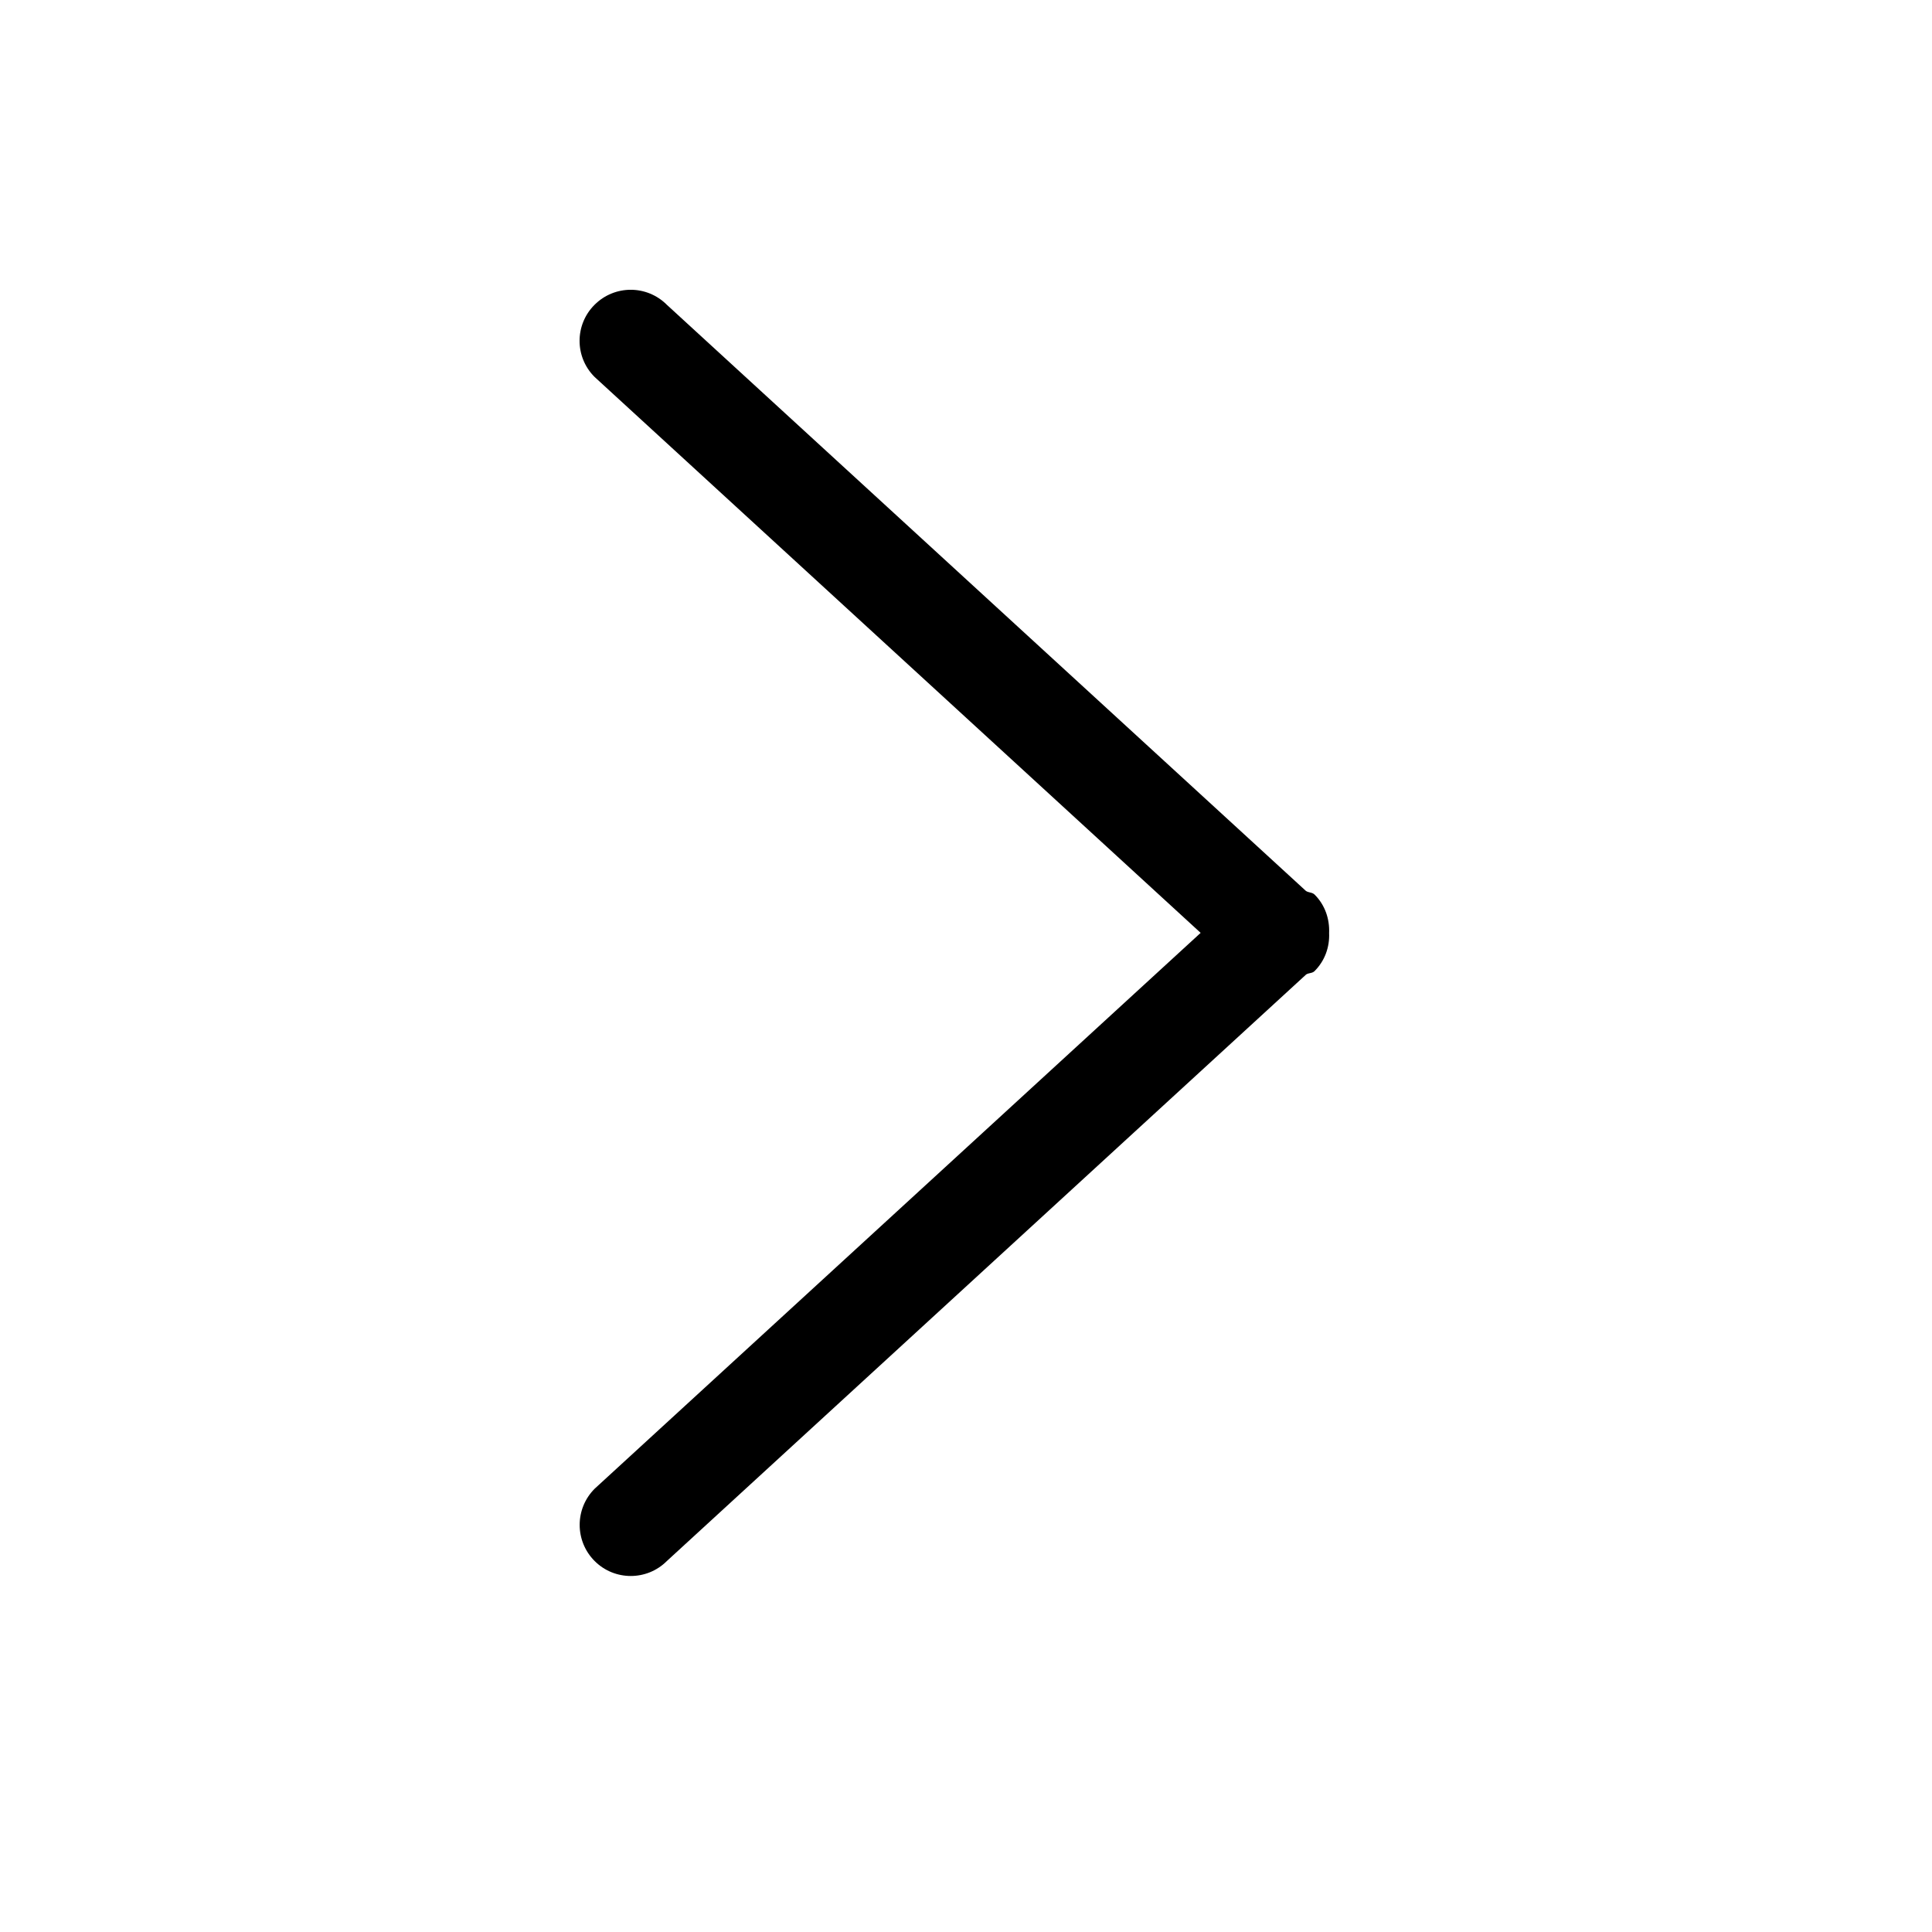
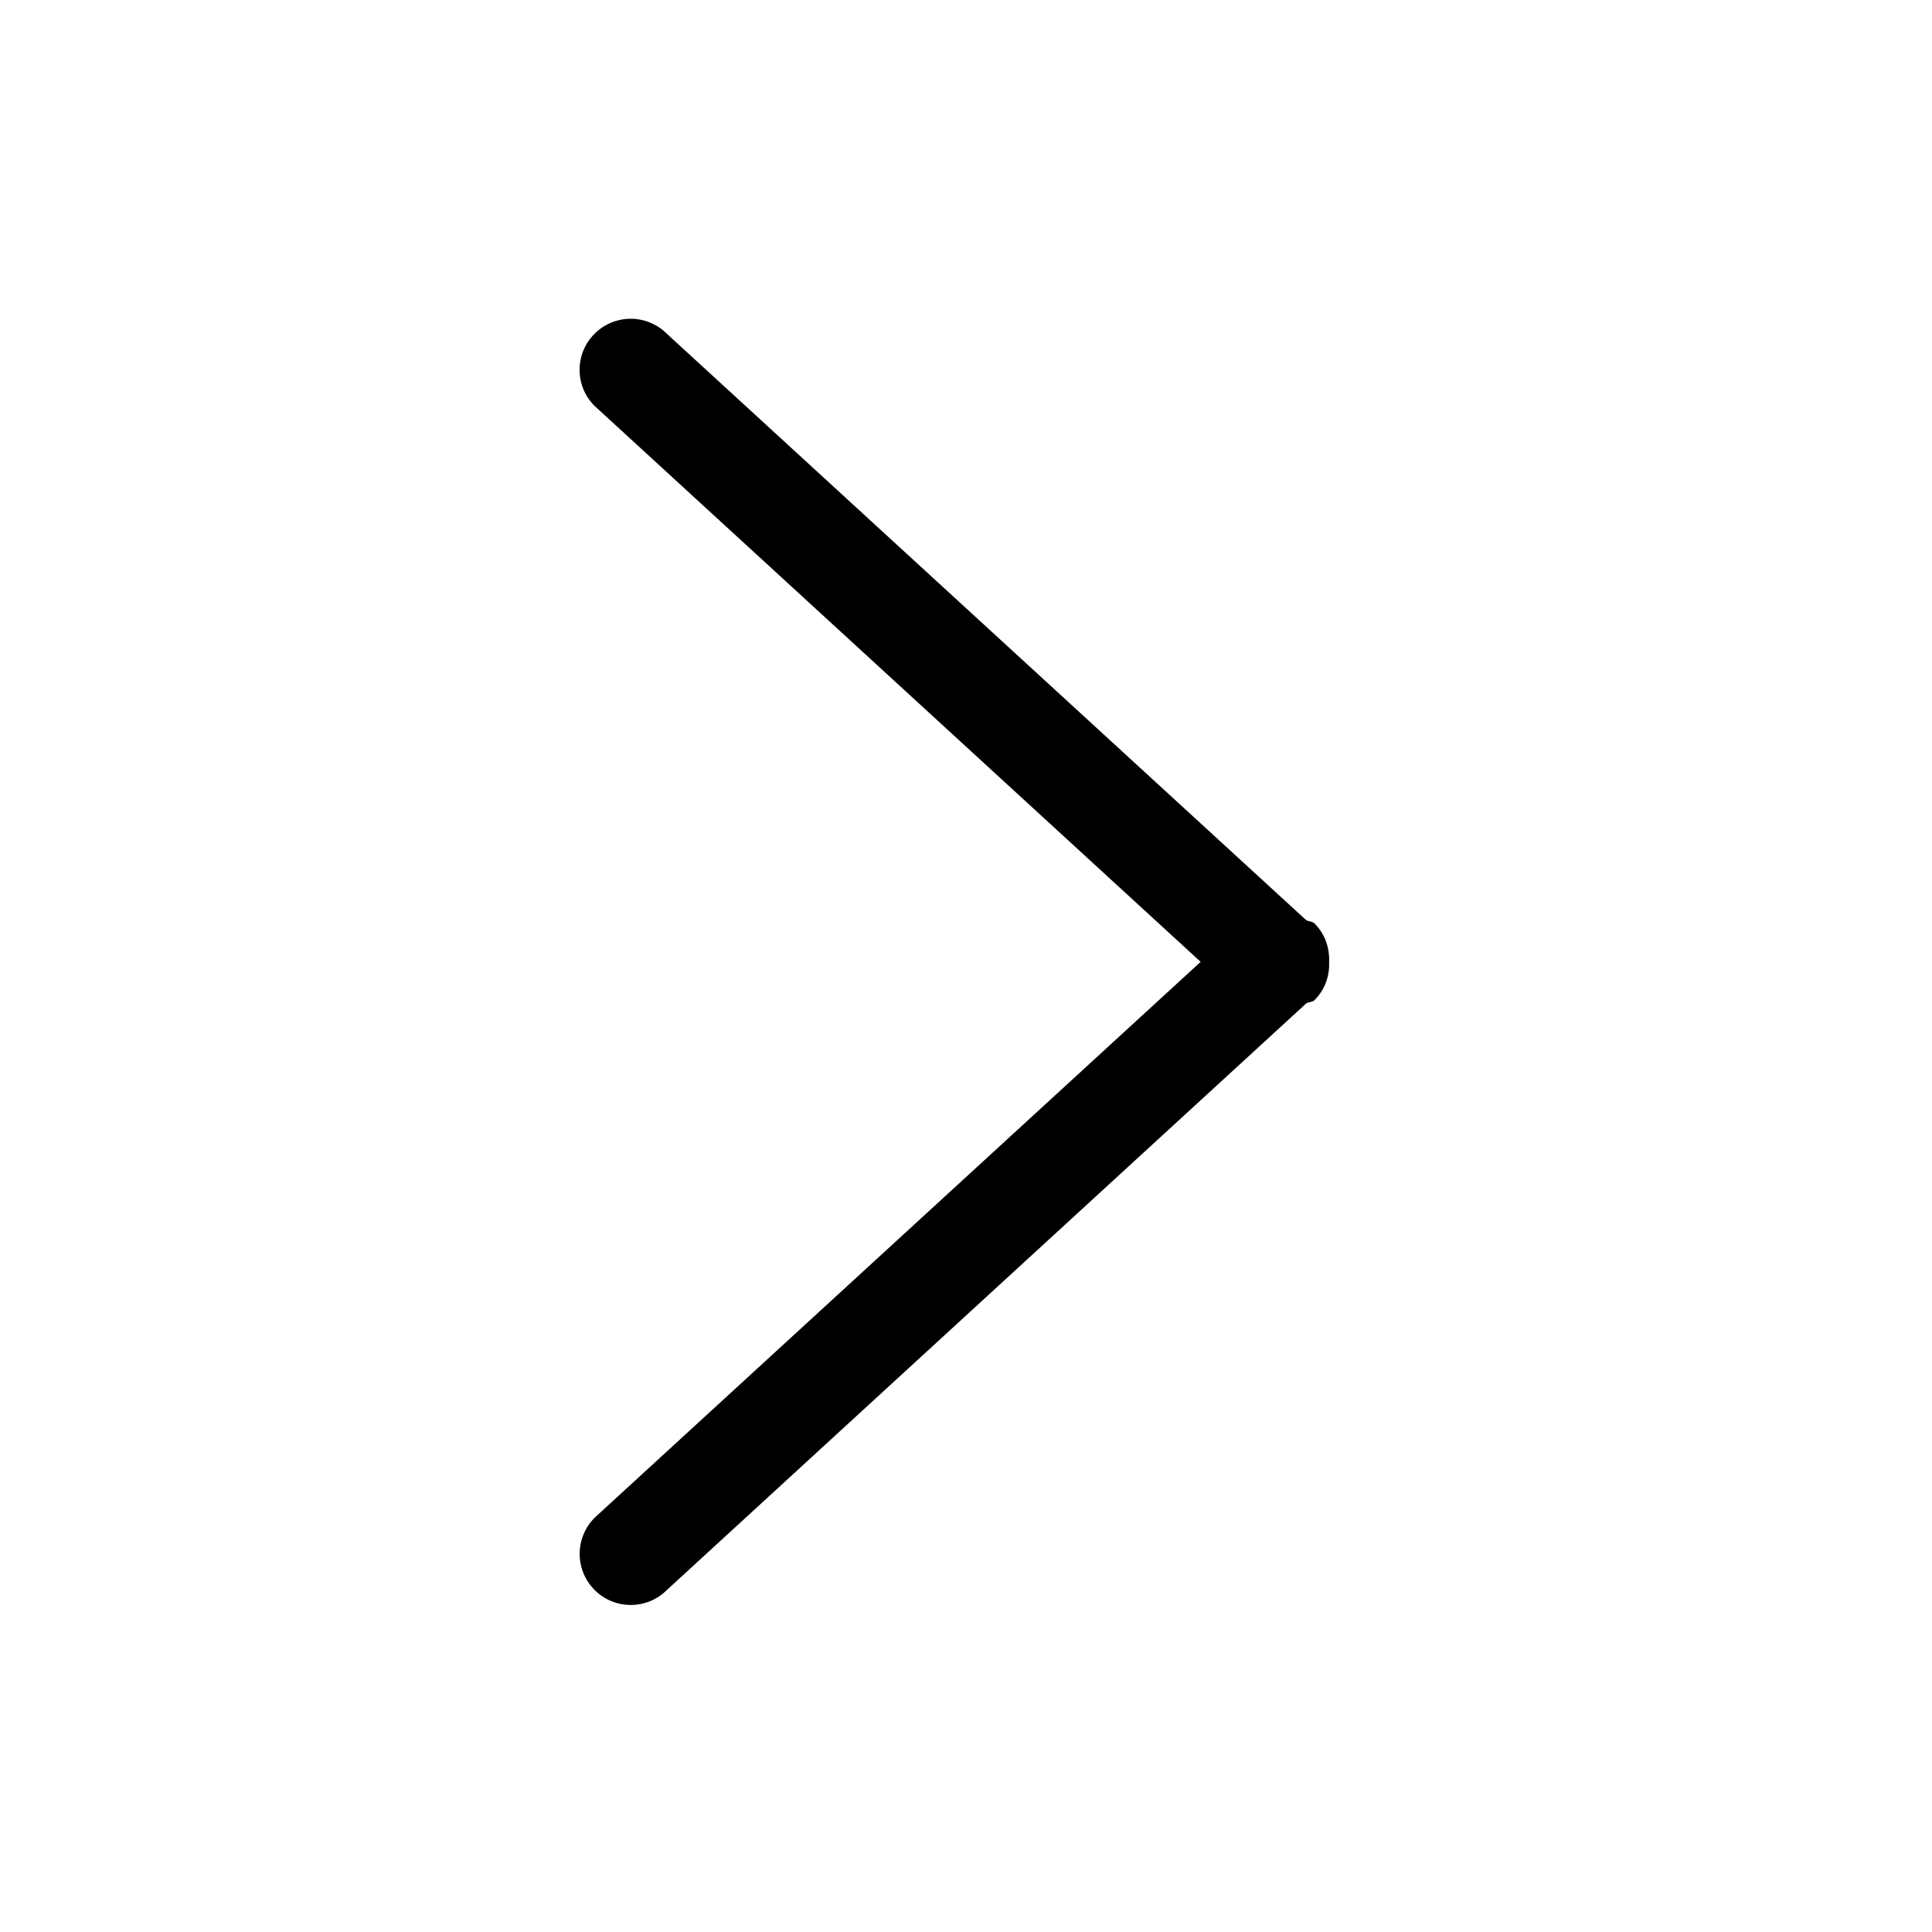
<svg xmlns="http://www.w3.org/2000/svg" width="20px" height="20px" viewBox="0 0 20 20" version="1.1">
  <defs />
  <g id="buddicons/chevron-right" stroke="none" stroke-width="1" fill="none" fill-rule="evenodd">
-     <path d="M13.759,9.659 C13.765,9.801 13.717,9.944 13.608,10.053 C13.584,10.077 13.548,10.07 13.521,10.088 L6.903,16.16 C6.697,16.366 6.362,16.366 6.156,16.16 C5.949,15.953 5.949,15.618 6.156,15.411 L12.429,9.657 L6.155,3.902 C5.948,3.696 5.948,3.361 6.155,3.155 C6.362,2.948 6.696,2.948 6.903,3.155 L13.519,9.223 C13.547,9.242 13.584,9.236 13.609,9.261 C13.718,9.37 13.765,9.515 13.759,9.659 L13.759,9.659 Z" id="Shape" fill="#000000" />
+     <path d="M13.759,9.959 C13.765,10.101 13.717,10.244 13.608,10.353 C13.584,10.377 13.548,10.37 13.521,10.388 L6.903,16.46 C6.697,16.666 6.362,16.666 6.156,16.46 C5.949,16.253 5.949,15.918 6.156,15.711 L12.429,9.957 L6.155,4.202 C5.948,3.996 5.948,3.661 6.155,3.455 C6.362,3.248 6.696,3.248 6.903,3.455 L13.519,9.523 C13.547,9.542 13.584,9.536 13.609,9.561 C13.718,9.67 13.765,9.815 13.759,9.959 L13.759,9.959 Z" id="Shape" fill="#000000" />
  </g>
</svg>
